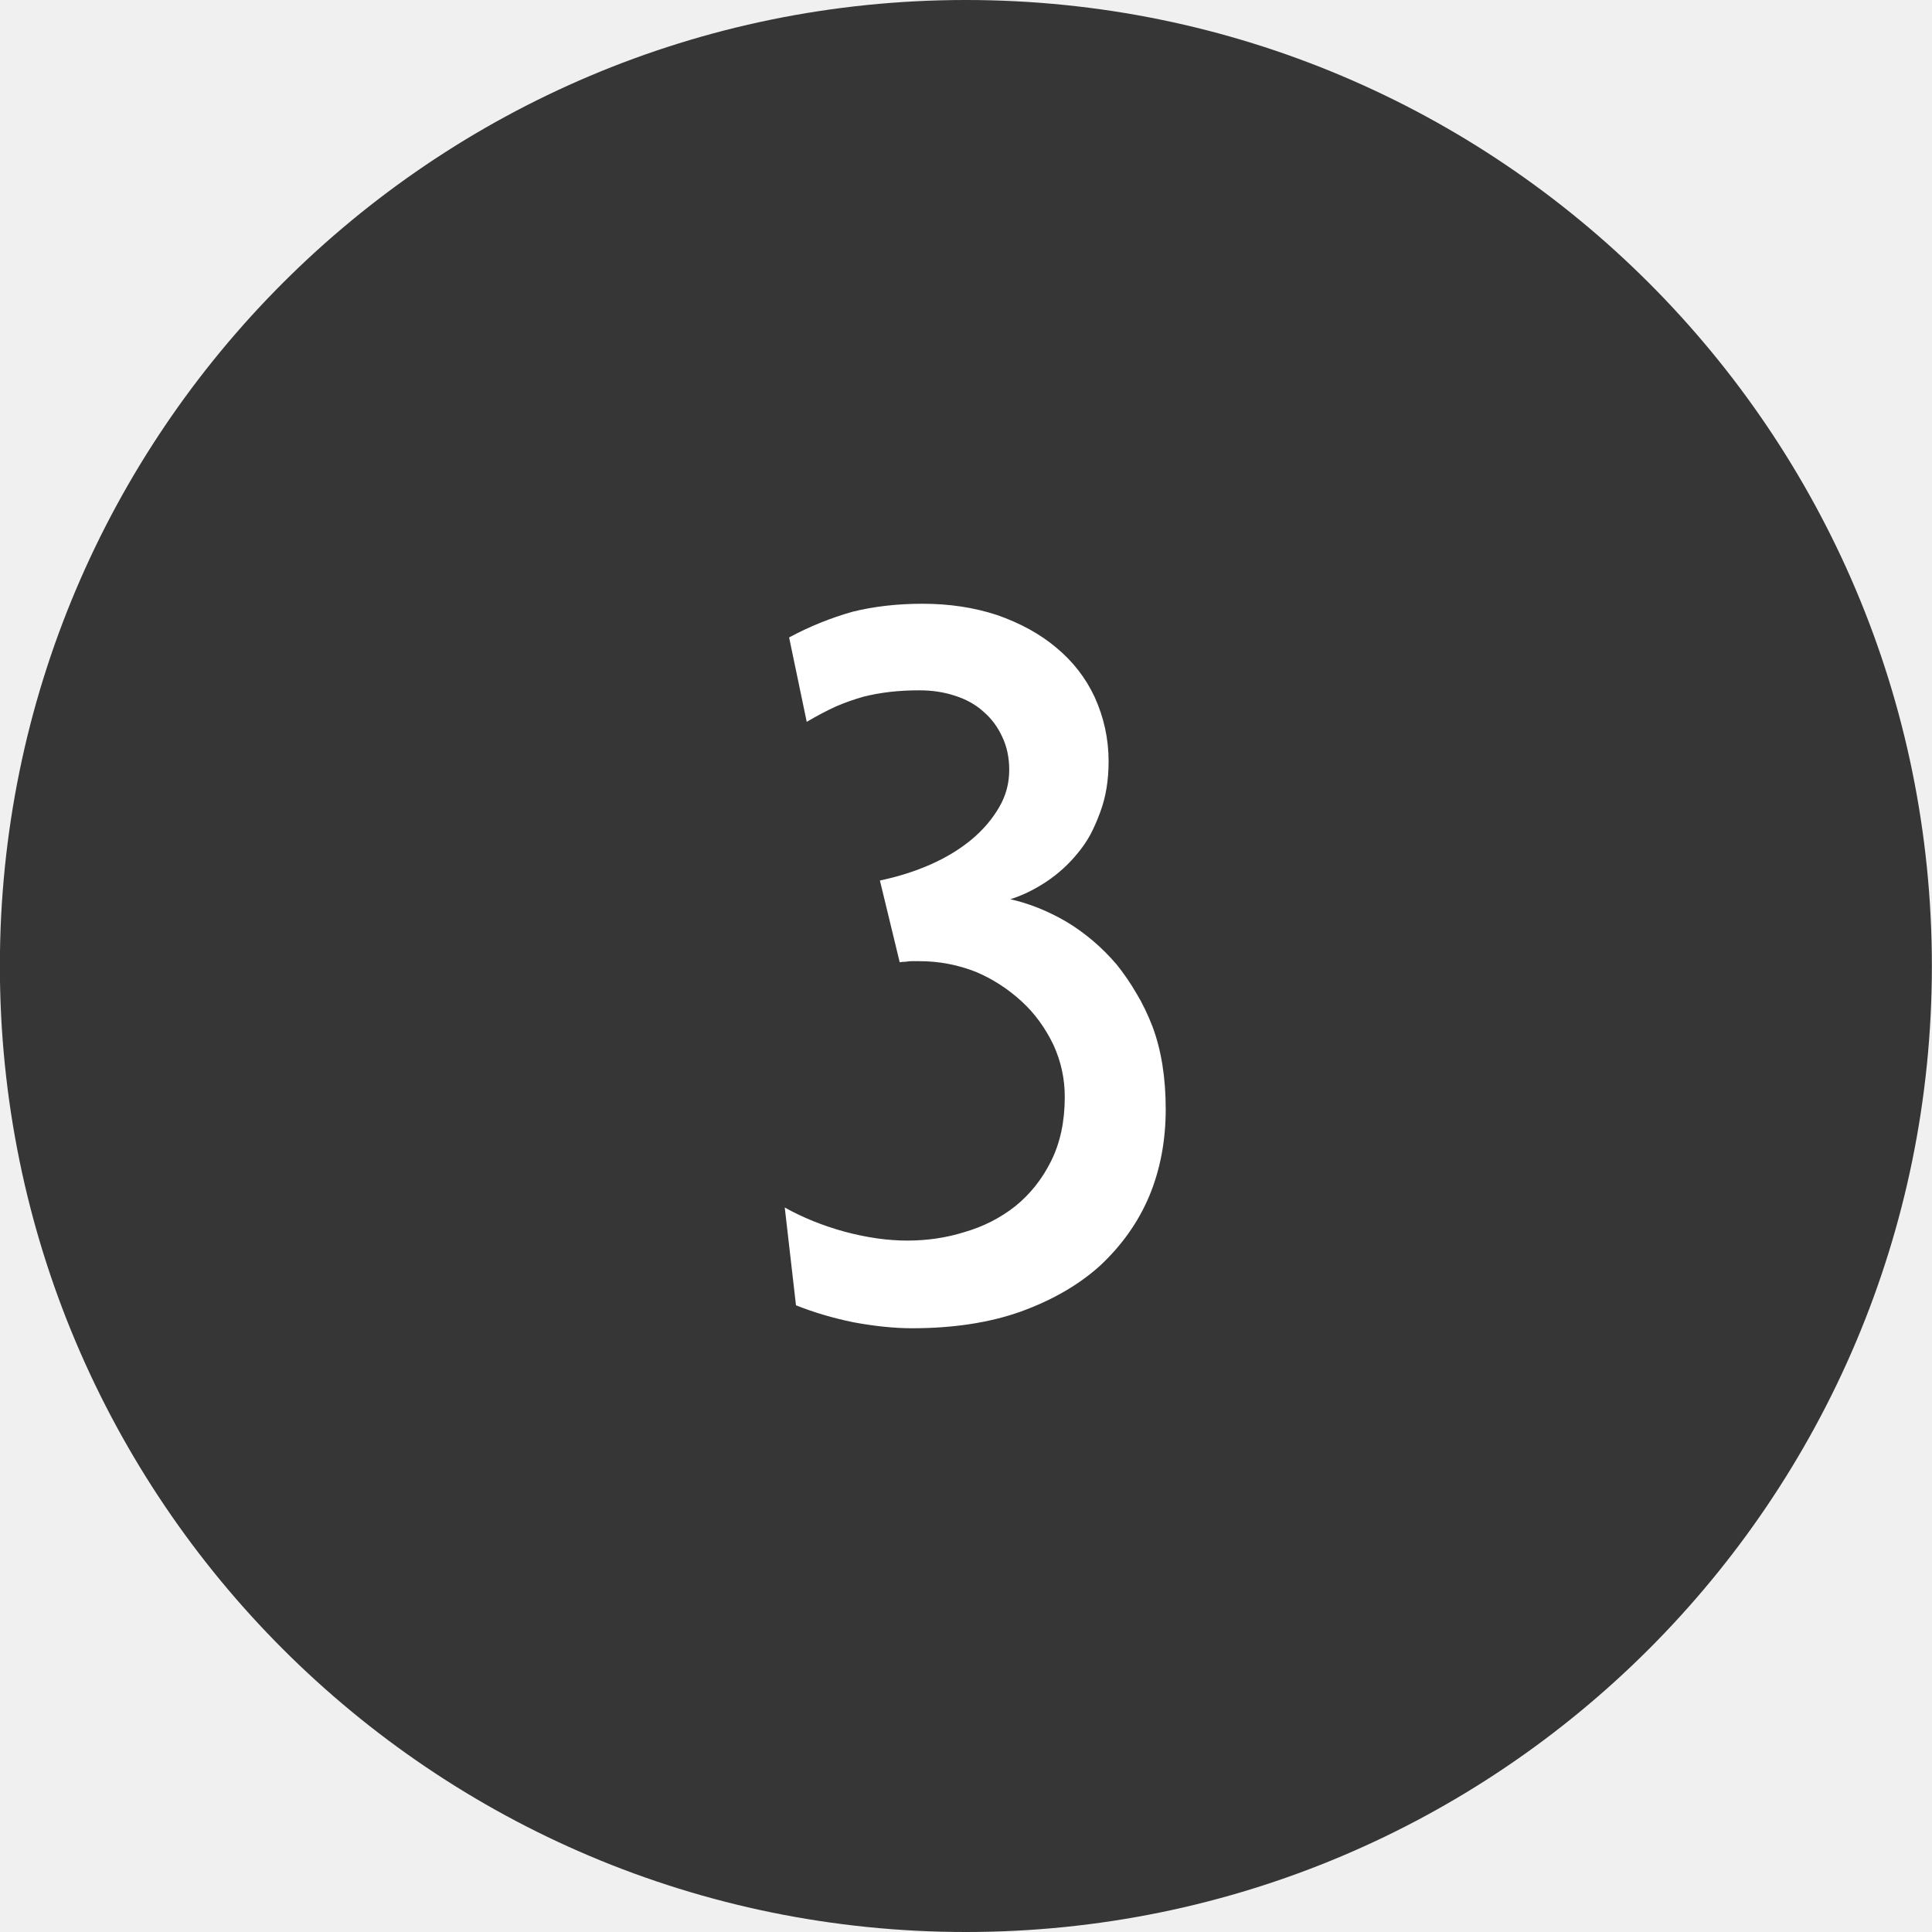
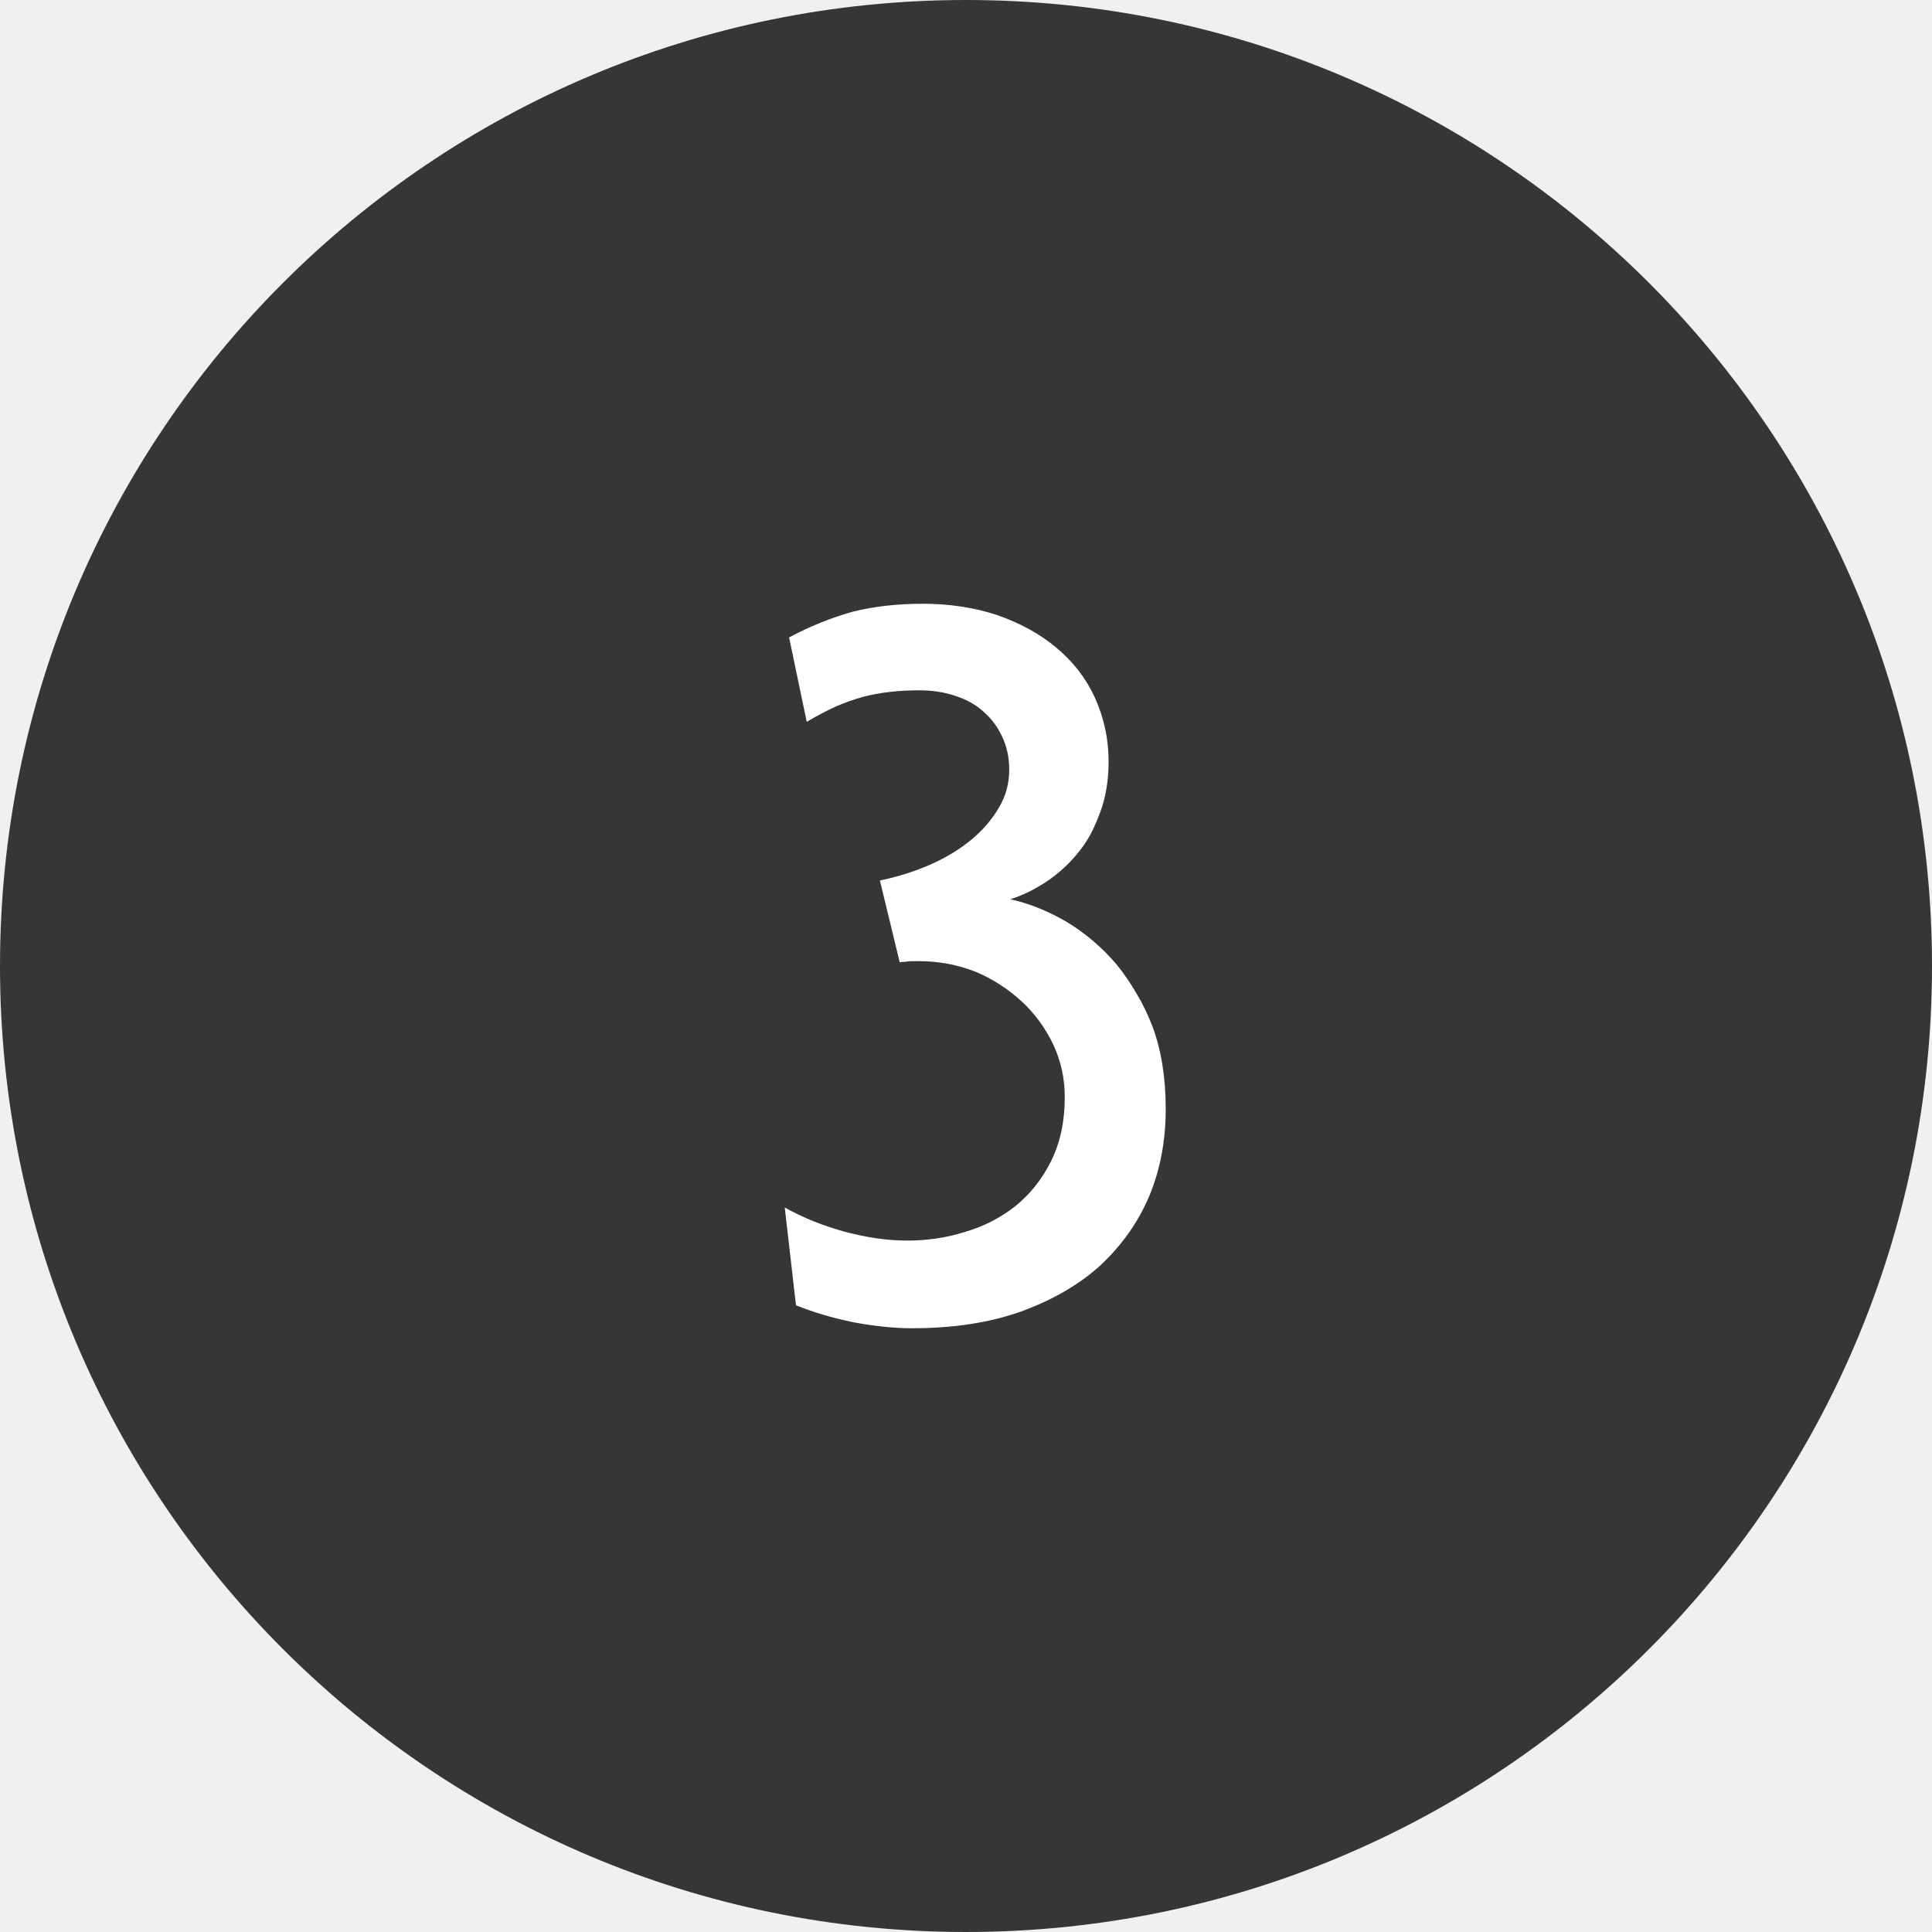
<svg xmlns="http://www.w3.org/2000/svg" width="16" height="16" viewBox="0 0 16 16" fill="none">
-   <path d="M-0.001 8C-0.001 3.582 3.581 0 7.999 0C12.417 0 15.999 3.582 15.999 8C15.999 12.418 12.417 16 7.999 16C3.581 16 -0.001 12.418 -0.001 8Z" fill="#363636" />
+   <circle cx="8" cy="8" r="8" fill="#363636" />
  <path d="M9.654 9.186C9.654 9.448 9.608 9.689 9.517 9.907C9.426 10.122 9.29 10.314 9.11 10.482C8.933 10.642 8.713 10.768 8.451 10.863C8.194 10.954 7.895 11 7.552 11C7.411 11 7.25 10.984 7.07 10.951C6.899 10.916 6.74 10.869 6.592 10.81L6.499 10C6.647 10.083 6.81 10.149 6.99 10.199C7.176 10.249 7.35 10.274 7.513 10.274C7.678 10.274 7.836 10.251 7.986 10.204C8.142 10.159 8.282 10.088 8.406 9.991C8.53 9.891 8.629 9.767 8.703 9.619C8.78 9.466 8.818 9.288 8.818 9.084C8.818 8.934 8.787 8.791 8.725 8.655C8.657 8.513 8.57 8.394 8.464 8.296C8.349 8.19 8.222 8.108 8.083 8.049C7.933 7.99 7.777 7.96 7.614 7.96H7.548C7.533 7.96 7.517 7.962 7.499 7.965C7.482 7.965 7.465 7.966 7.451 7.969L7.287 7.292C7.44 7.26 7.58 7.215 7.707 7.159C7.834 7.103 7.948 7.034 8.048 6.951C8.142 6.872 8.218 6.783 8.274 6.686C8.33 6.591 8.358 6.488 8.358 6.376C8.358 6.273 8.338 6.181 8.3 6.102C8.262 6.019 8.21 5.95 8.145 5.894C8.08 5.835 8.001 5.791 7.906 5.761C7.818 5.732 7.721 5.717 7.614 5.717C7.529 5.717 7.448 5.721 7.371 5.73C7.294 5.739 7.221 5.752 7.15 5.77C7.076 5.791 7.001 5.817 6.924 5.85C6.847 5.885 6.766 5.928 6.681 5.978L6.535 5.279C6.706 5.187 6.881 5.117 7.061 5.066C7.238 5.022 7.431 5 7.641 5C7.862 5 8.067 5.031 8.256 5.093C8.451 5.161 8.614 5.251 8.747 5.363C8.886 5.478 8.992 5.615 9.066 5.774C9.142 5.942 9.181 6.119 9.181 6.305C9.181 6.465 9.157 6.606 9.11 6.73C9.086 6.795 9.06 6.855 9.03 6.912C9.001 6.965 8.967 7.015 8.928 7.062C8.855 7.153 8.768 7.233 8.667 7.301C8.564 7.369 8.464 7.417 8.367 7.447C8.523 7.482 8.678 7.544 8.831 7.633C8.987 7.727 9.126 7.845 9.247 7.987C9.306 8.06 9.361 8.14 9.411 8.226C9.461 8.308 9.505 8.4 9.544 8.5C9.617 8.695 9.654 8.923 9.654 9.186Z" fill="white" />
</svg>
